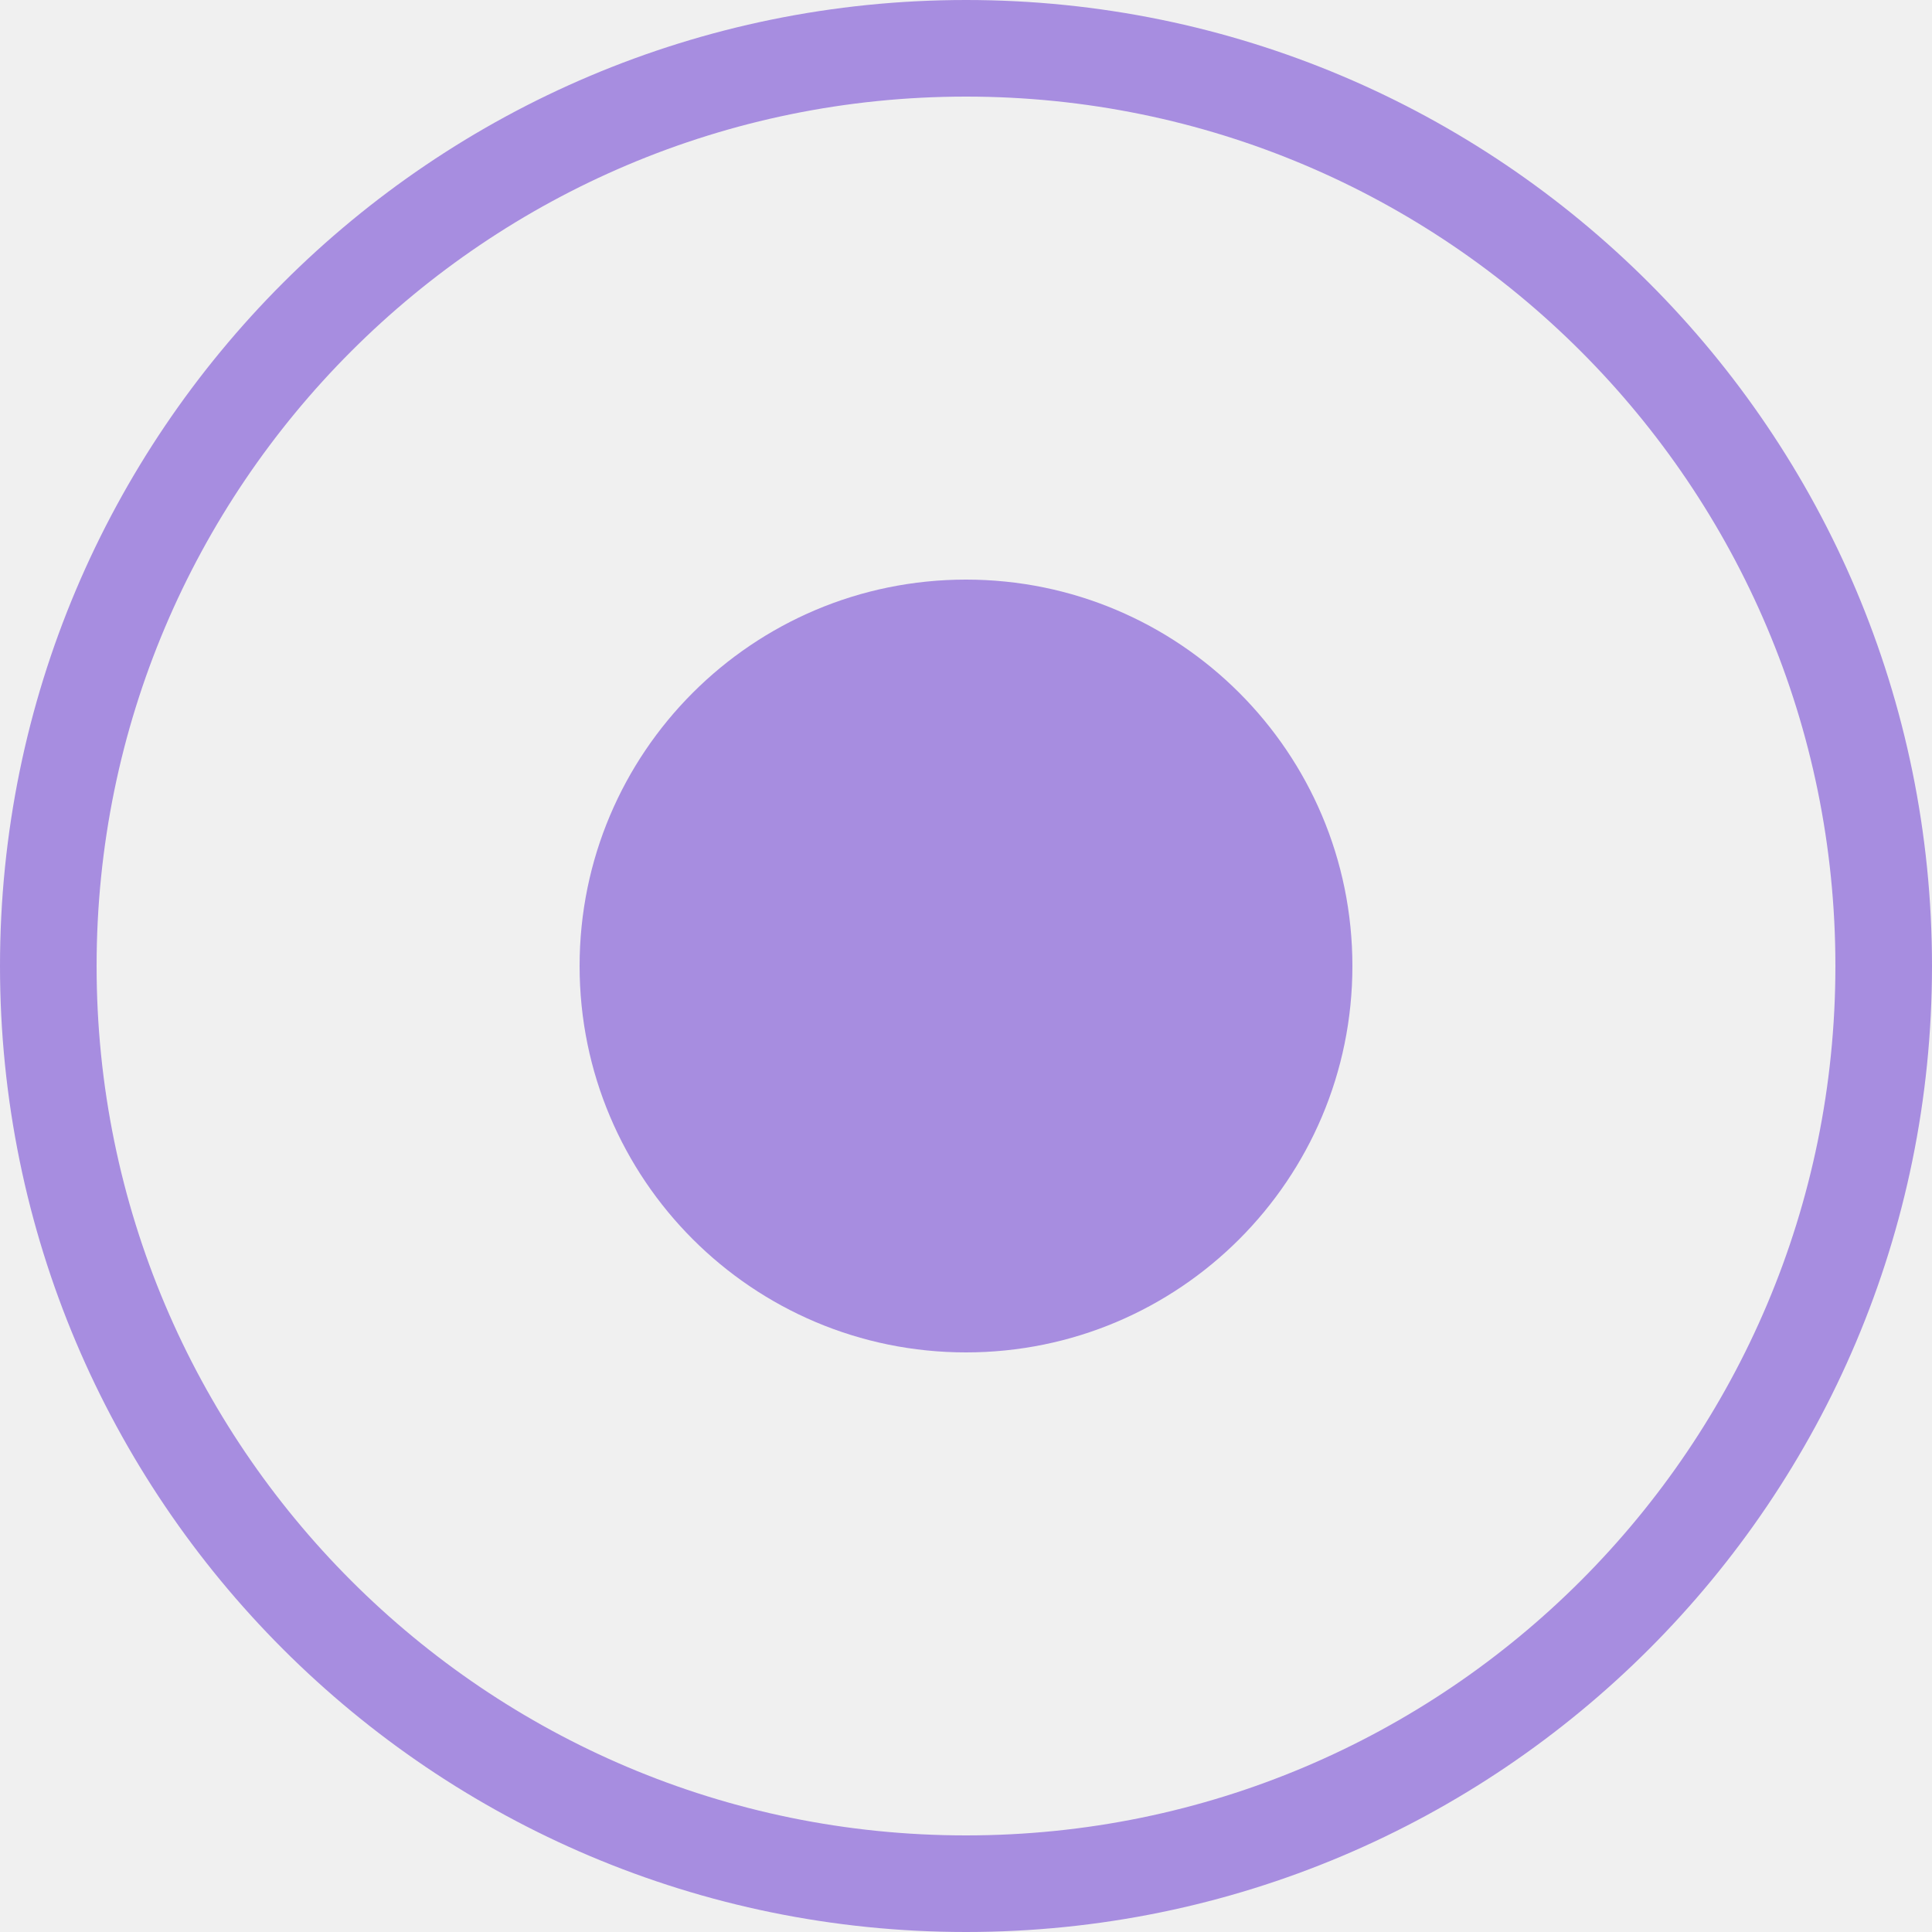
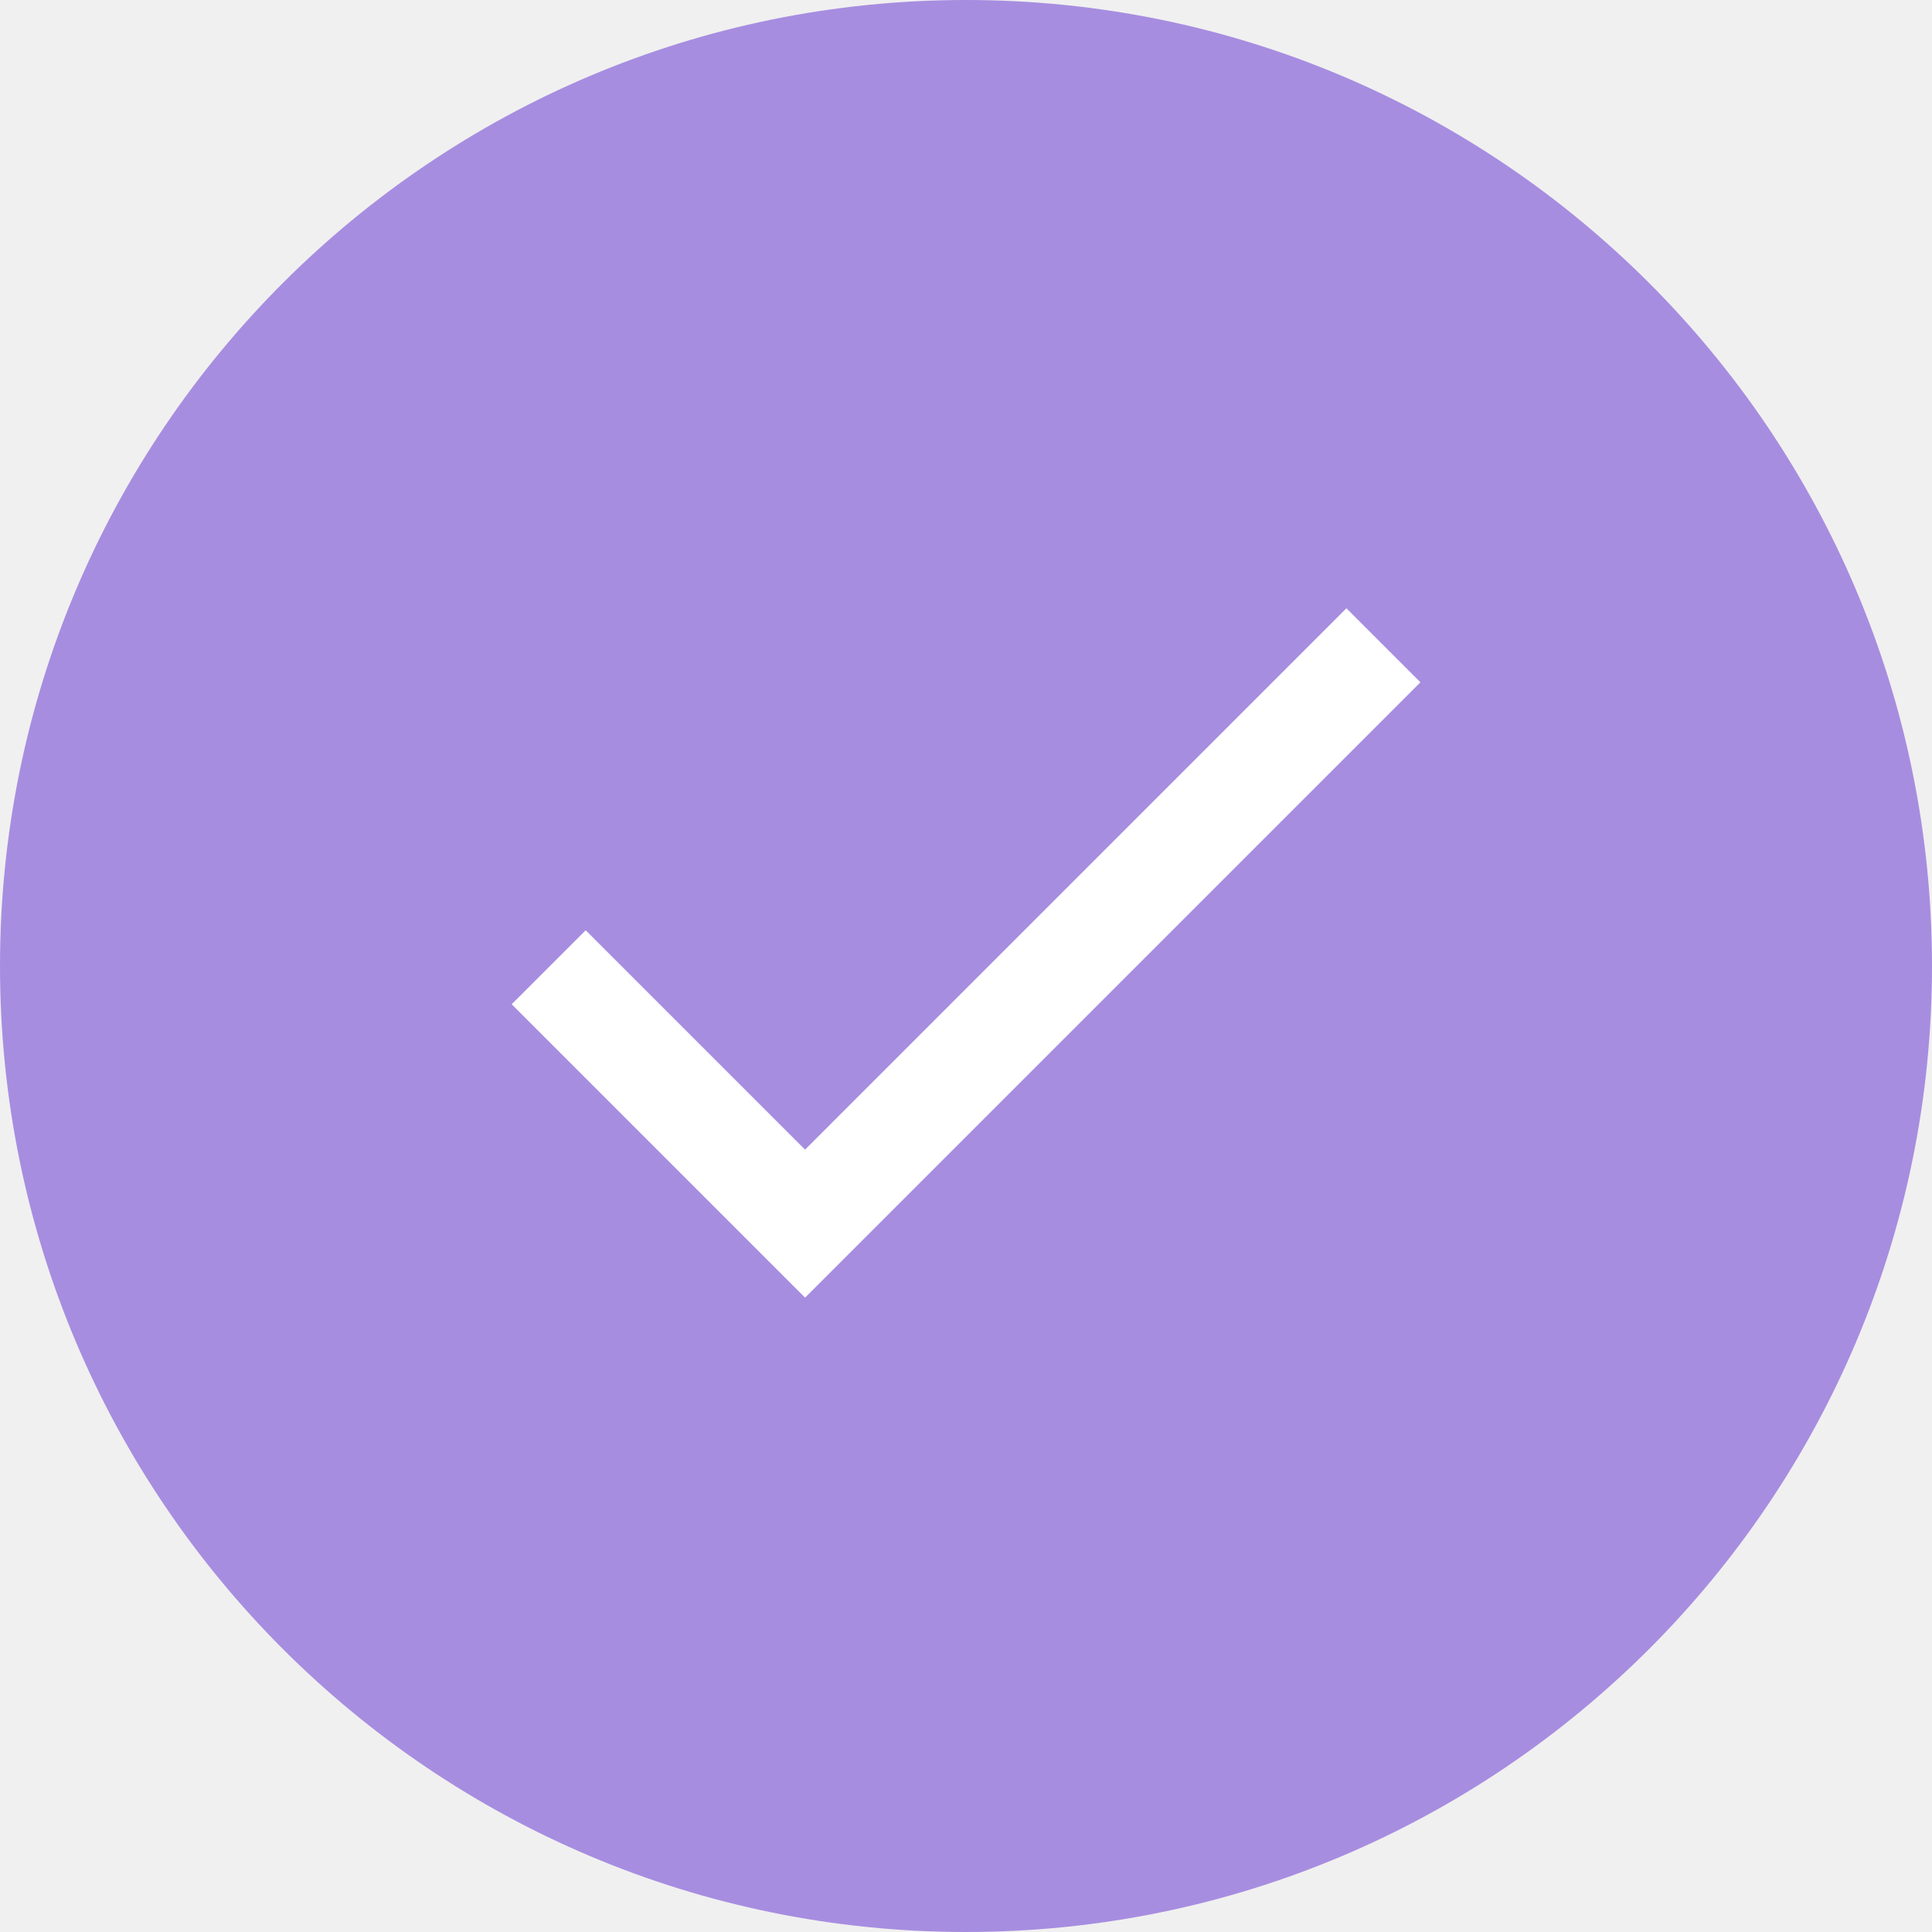
<svg xmlns="http://www.w3.org/2000/svg" width="20" height="20" viewBox="0 0 20 20" fill="none">
+   <rect x="0.5" y="0.5" width="19" height="19" rx="9.5" fill="#A78DE0" />
  <rect x="0.5" y="0.5" width="19" height="19" rx="9.5" stroke="#A78DE0" />
-   <circle cx="10" cy="10" r="4" fill="#A78DE0" />
+   <mask id="mask0_944_35708" style="mask-type:alpha" maskUnits="userSpaceOnUse" x="0" y="0" width="20" height="20">
+     <rect width="20" height="20" fill="#D9D9D9" />
+   </mask>
+   <g mask="url(#mask0_944_35708)">
+     <path d="M8.334 13.433L5.297 10.396L6.063 9.63L8.334 11.901L13.938 6.297L14.704 7.063L8.334 13.433Z" fill="white" />
+   </g>
</svg>
